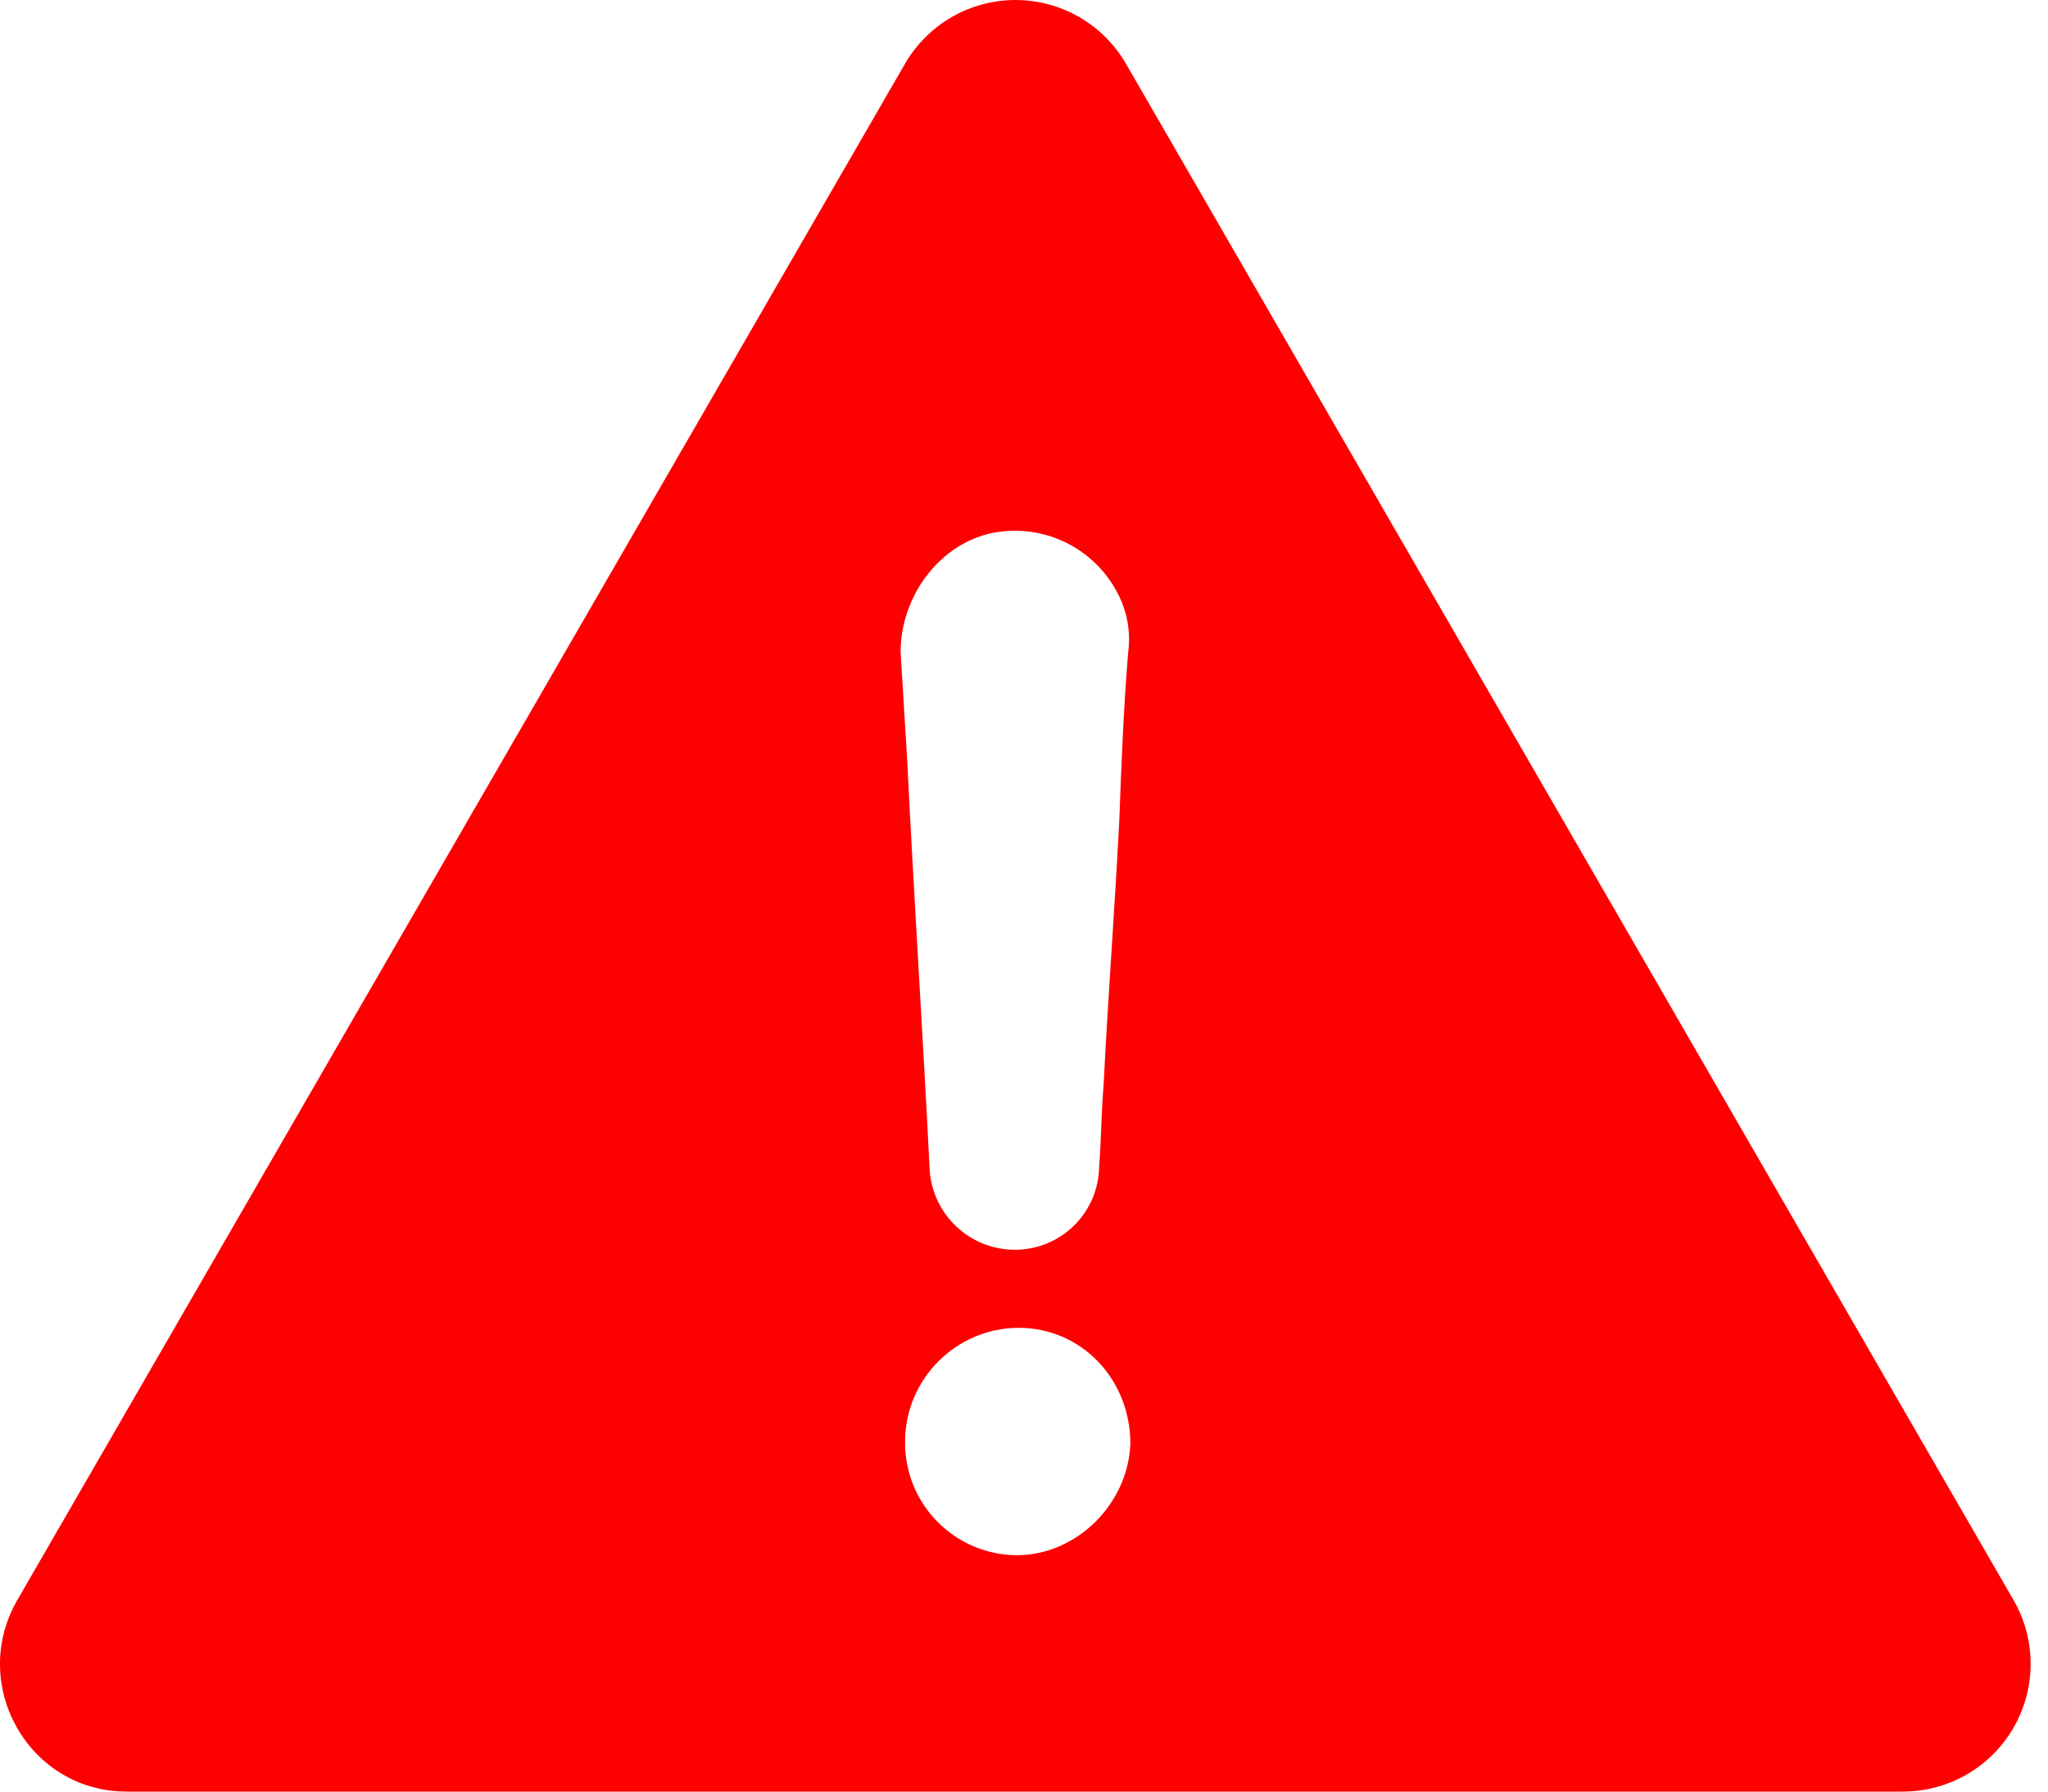
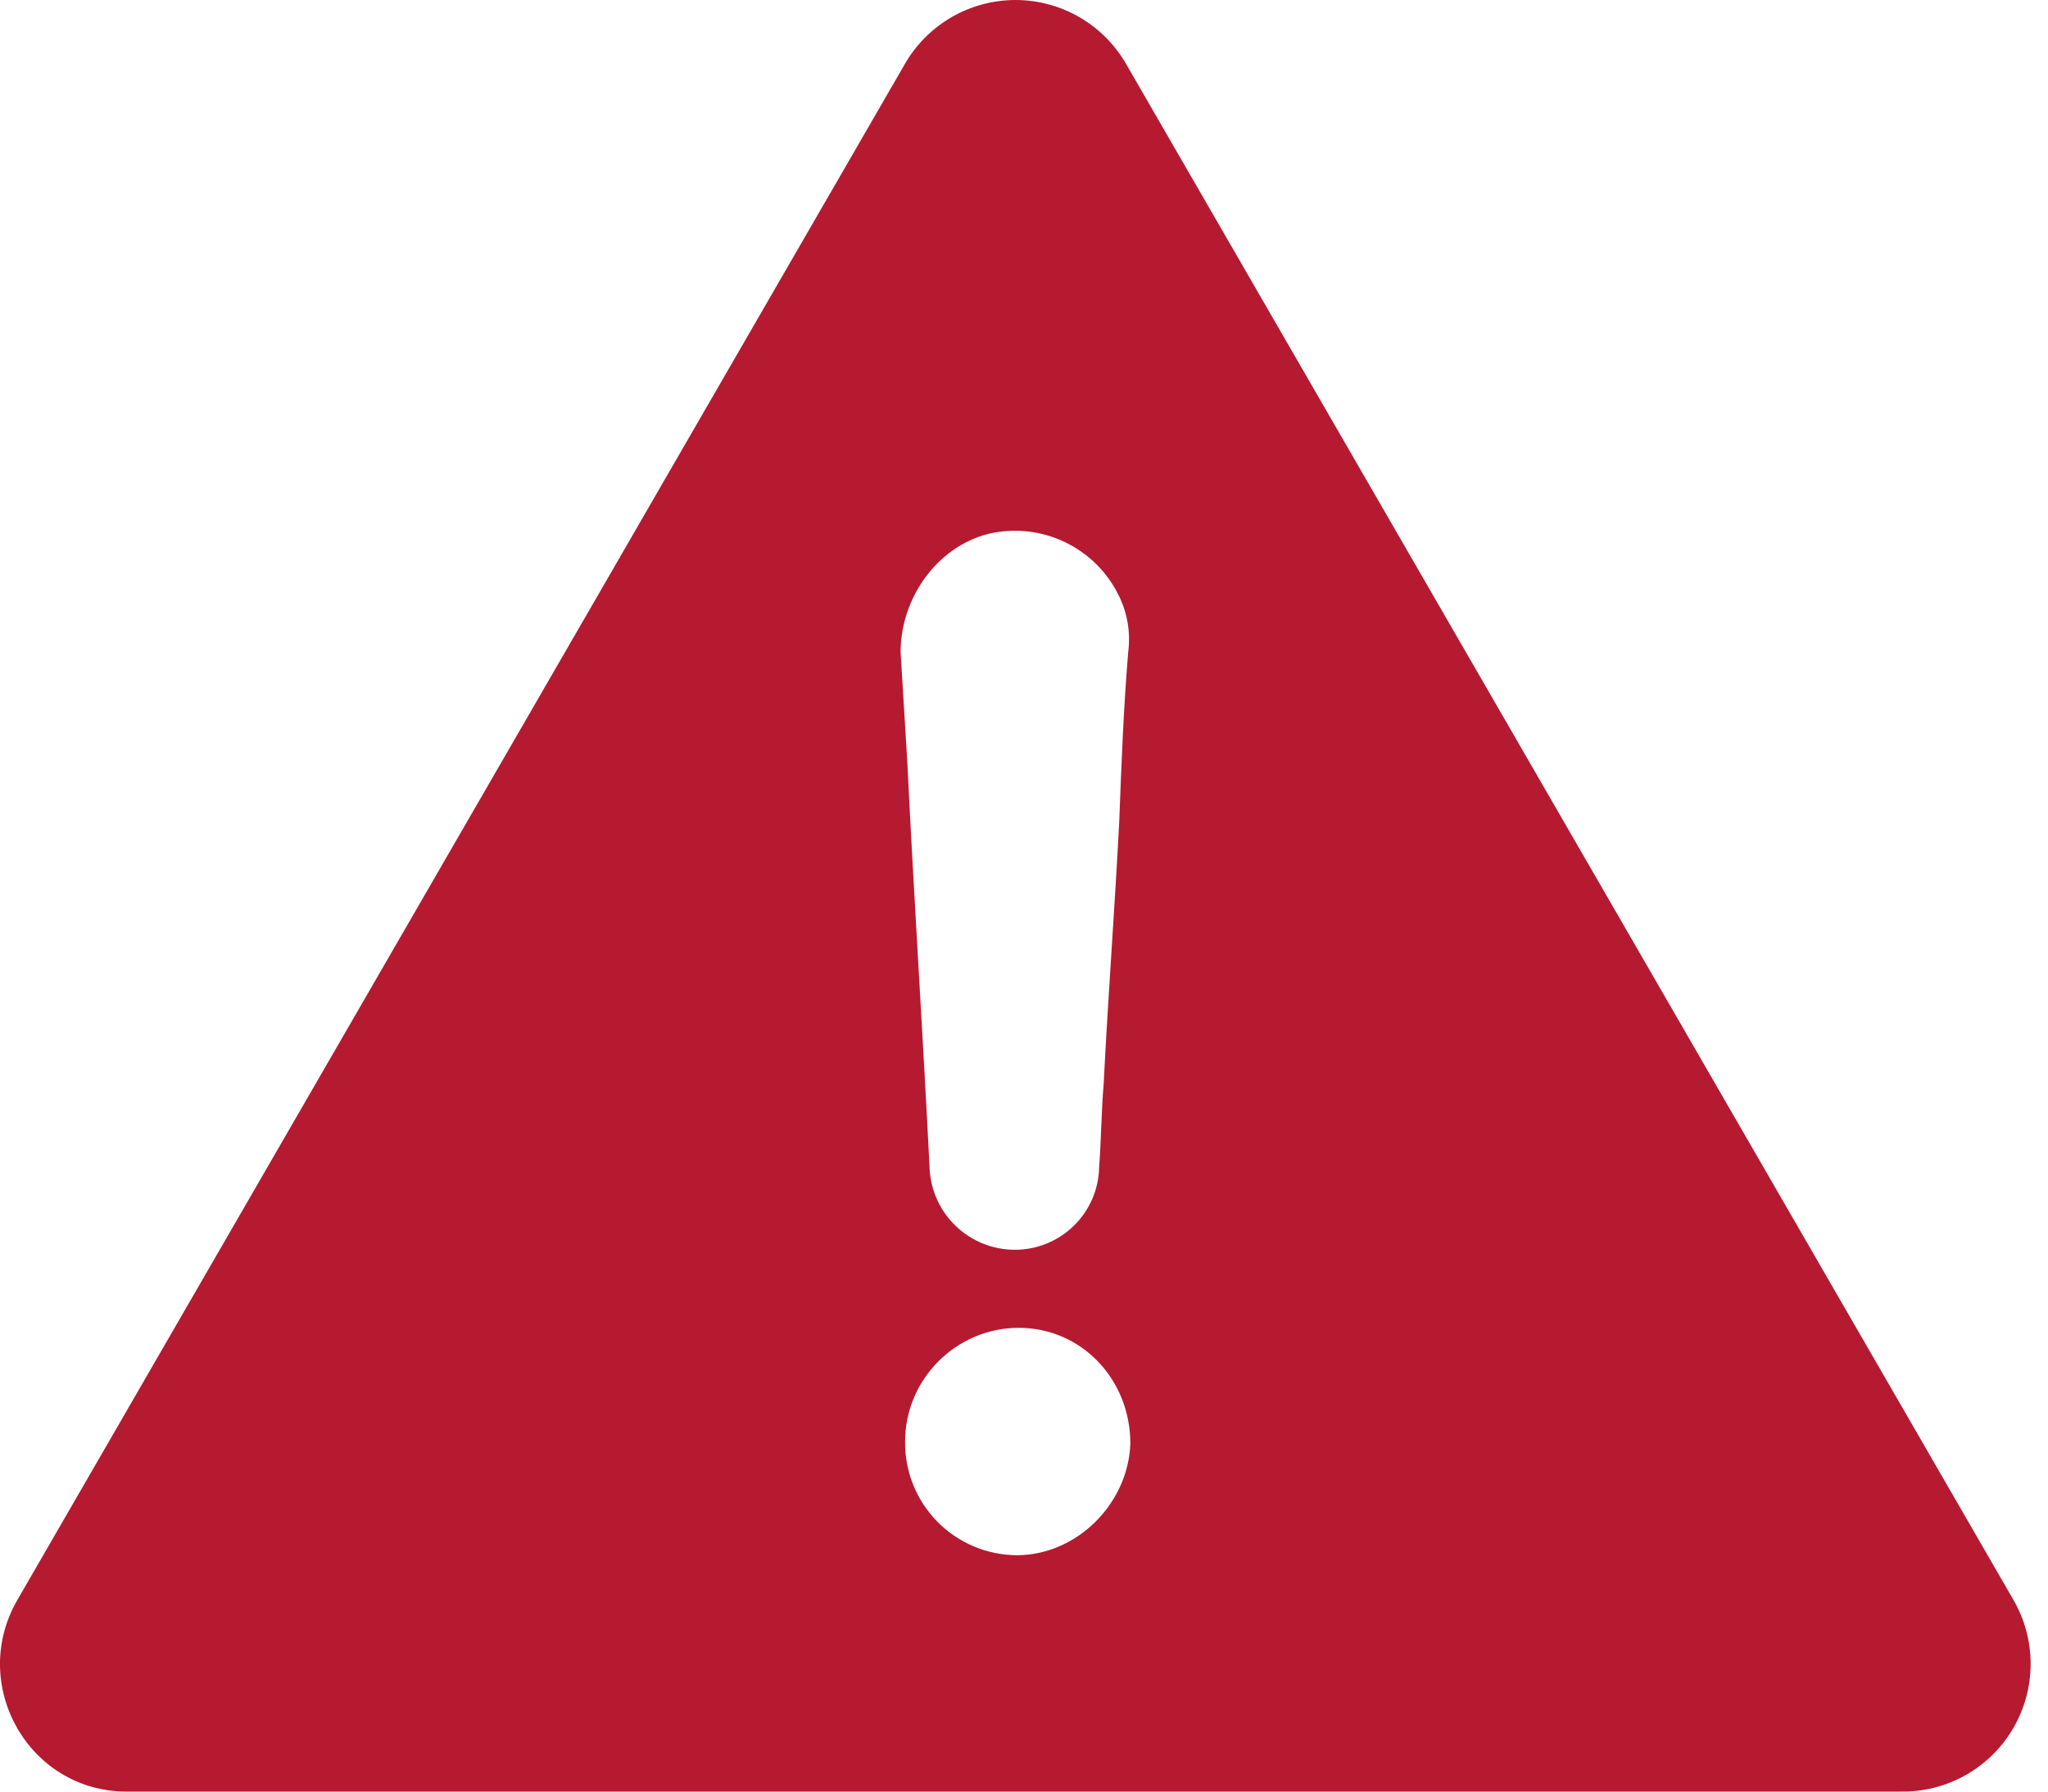
<svg xmlns="http://www.w3.org/2000/svg" role="img" width="16" height="14" viewBox="0 0 16 14" aria-labelledby="warning-icon-title">
-   <path fill="#F00" fill-rule="nonzero" d="M15.73 12.502L8.796.497a.997.997 0 0 0-1.725 0L.136 12.502C-.247 13.164.223 14 .99 14h13.87a.998.998 0 0 0 .87-1.498zM7.716 4.173a.903.903 0 0 1 1.028.488.77.77 0 0 1 .07.435c-.036.436-.053.872-.07 1.325-.035.68-.088 1.376-.122 2.056-.018.209-.018.418-.035.644a.658.658 0 0 1-.662.645.667.667 0 0 1-.662-.627C7.21 8.076 7.14 7.013 7.088 5.95l-.052-.854c0-.418.279-.818.68-.923zm.226 7.98a.878.878 0 0 1-.871-.889c0-.487.4-.888.888-.888s.872.4.872.906c-.018.47-.419.871-.889.871z" />
+   <path fill="#b51a31" fill-rule="nonzero" d="M15.73 12.502L8.796.497a.997.997 0 0 0-1.725 0L.136 12.502C-.247 13.164.223 14 .99 14h13.87a.998.998 0 0 0 .87-1.498zM7.716 4.173a.903.903 0 0 1 1.028.488.77.77 0 0 1 .07.435c-.036.436-.053.872-.07 1.325-.035.68-.088 1.376-.122 2.056-.018.209-.018.418-.035.644a.658.658 0 0 1-.662.645.667.667 0 0 1-.662-.627C7.21 8.076 7.14 7.013 7.088 5.95l-.052-.854c0-.418.279-.818.68-.923zm.226 7.98a.878.878 0 0 1-.871-.889c0-.487.4-.888.888-.888s.872.4.872.906c-.018.47-.419.871-.889.871z" />
</svg>
